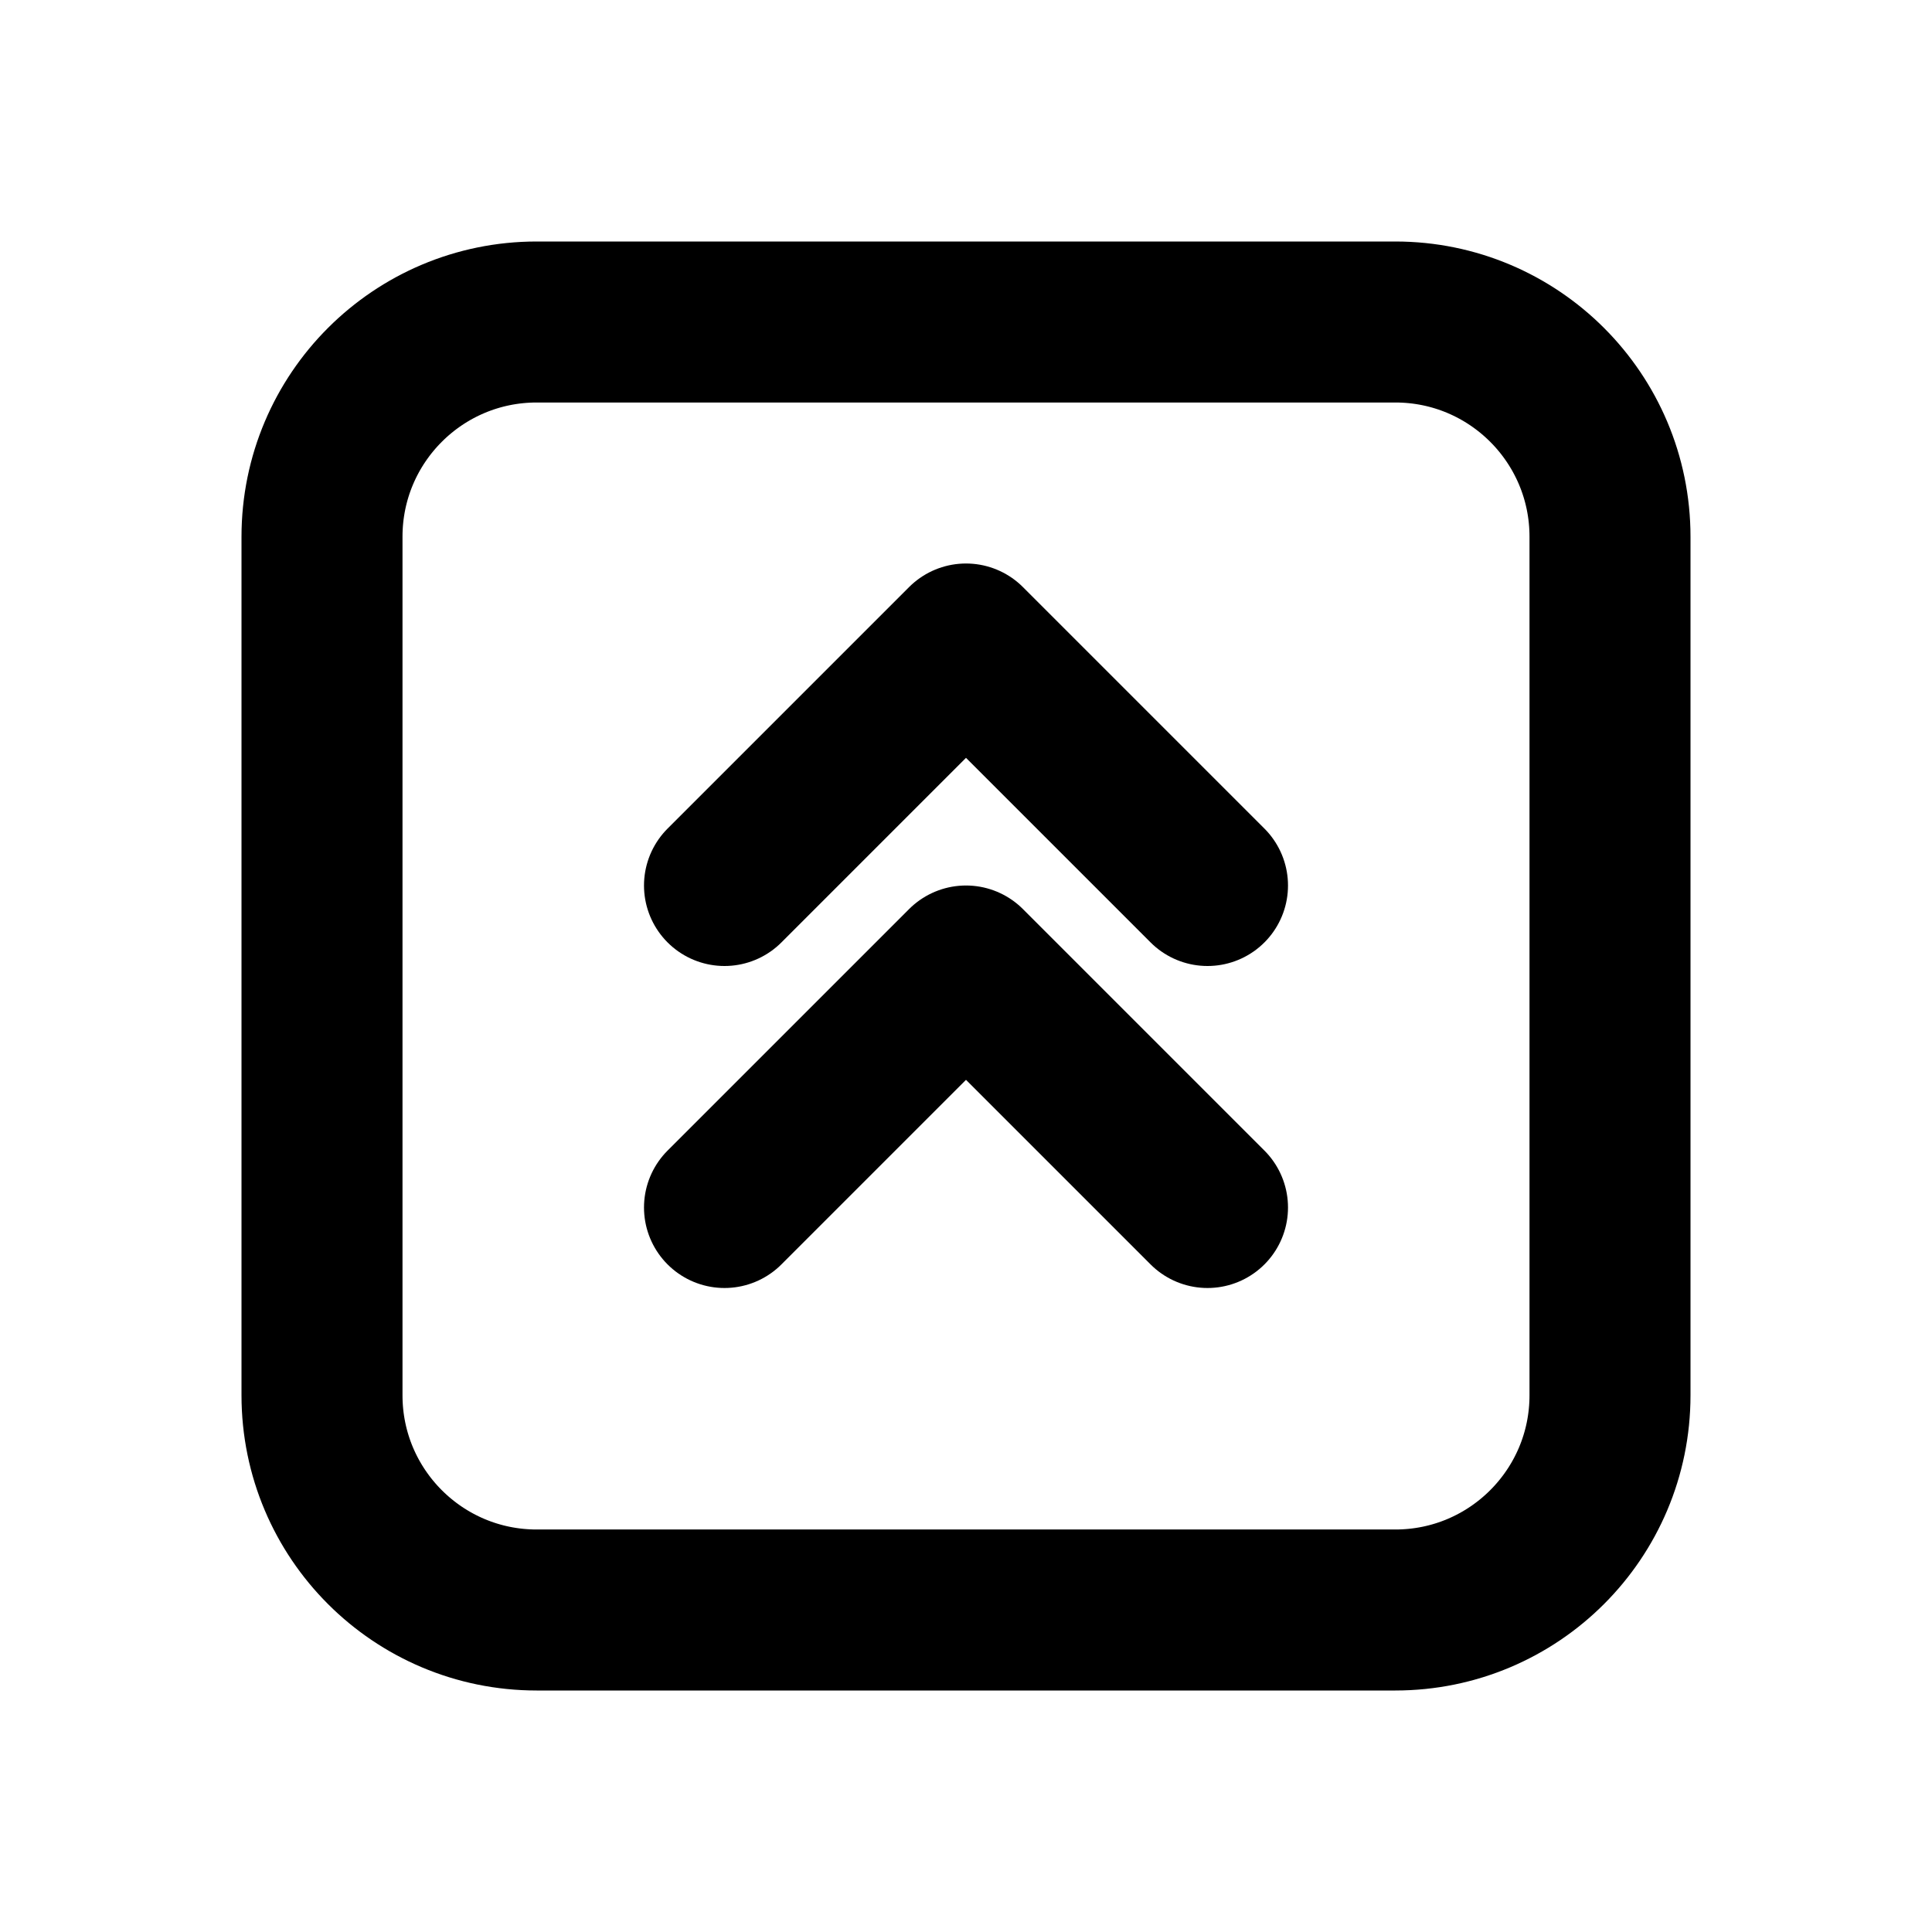
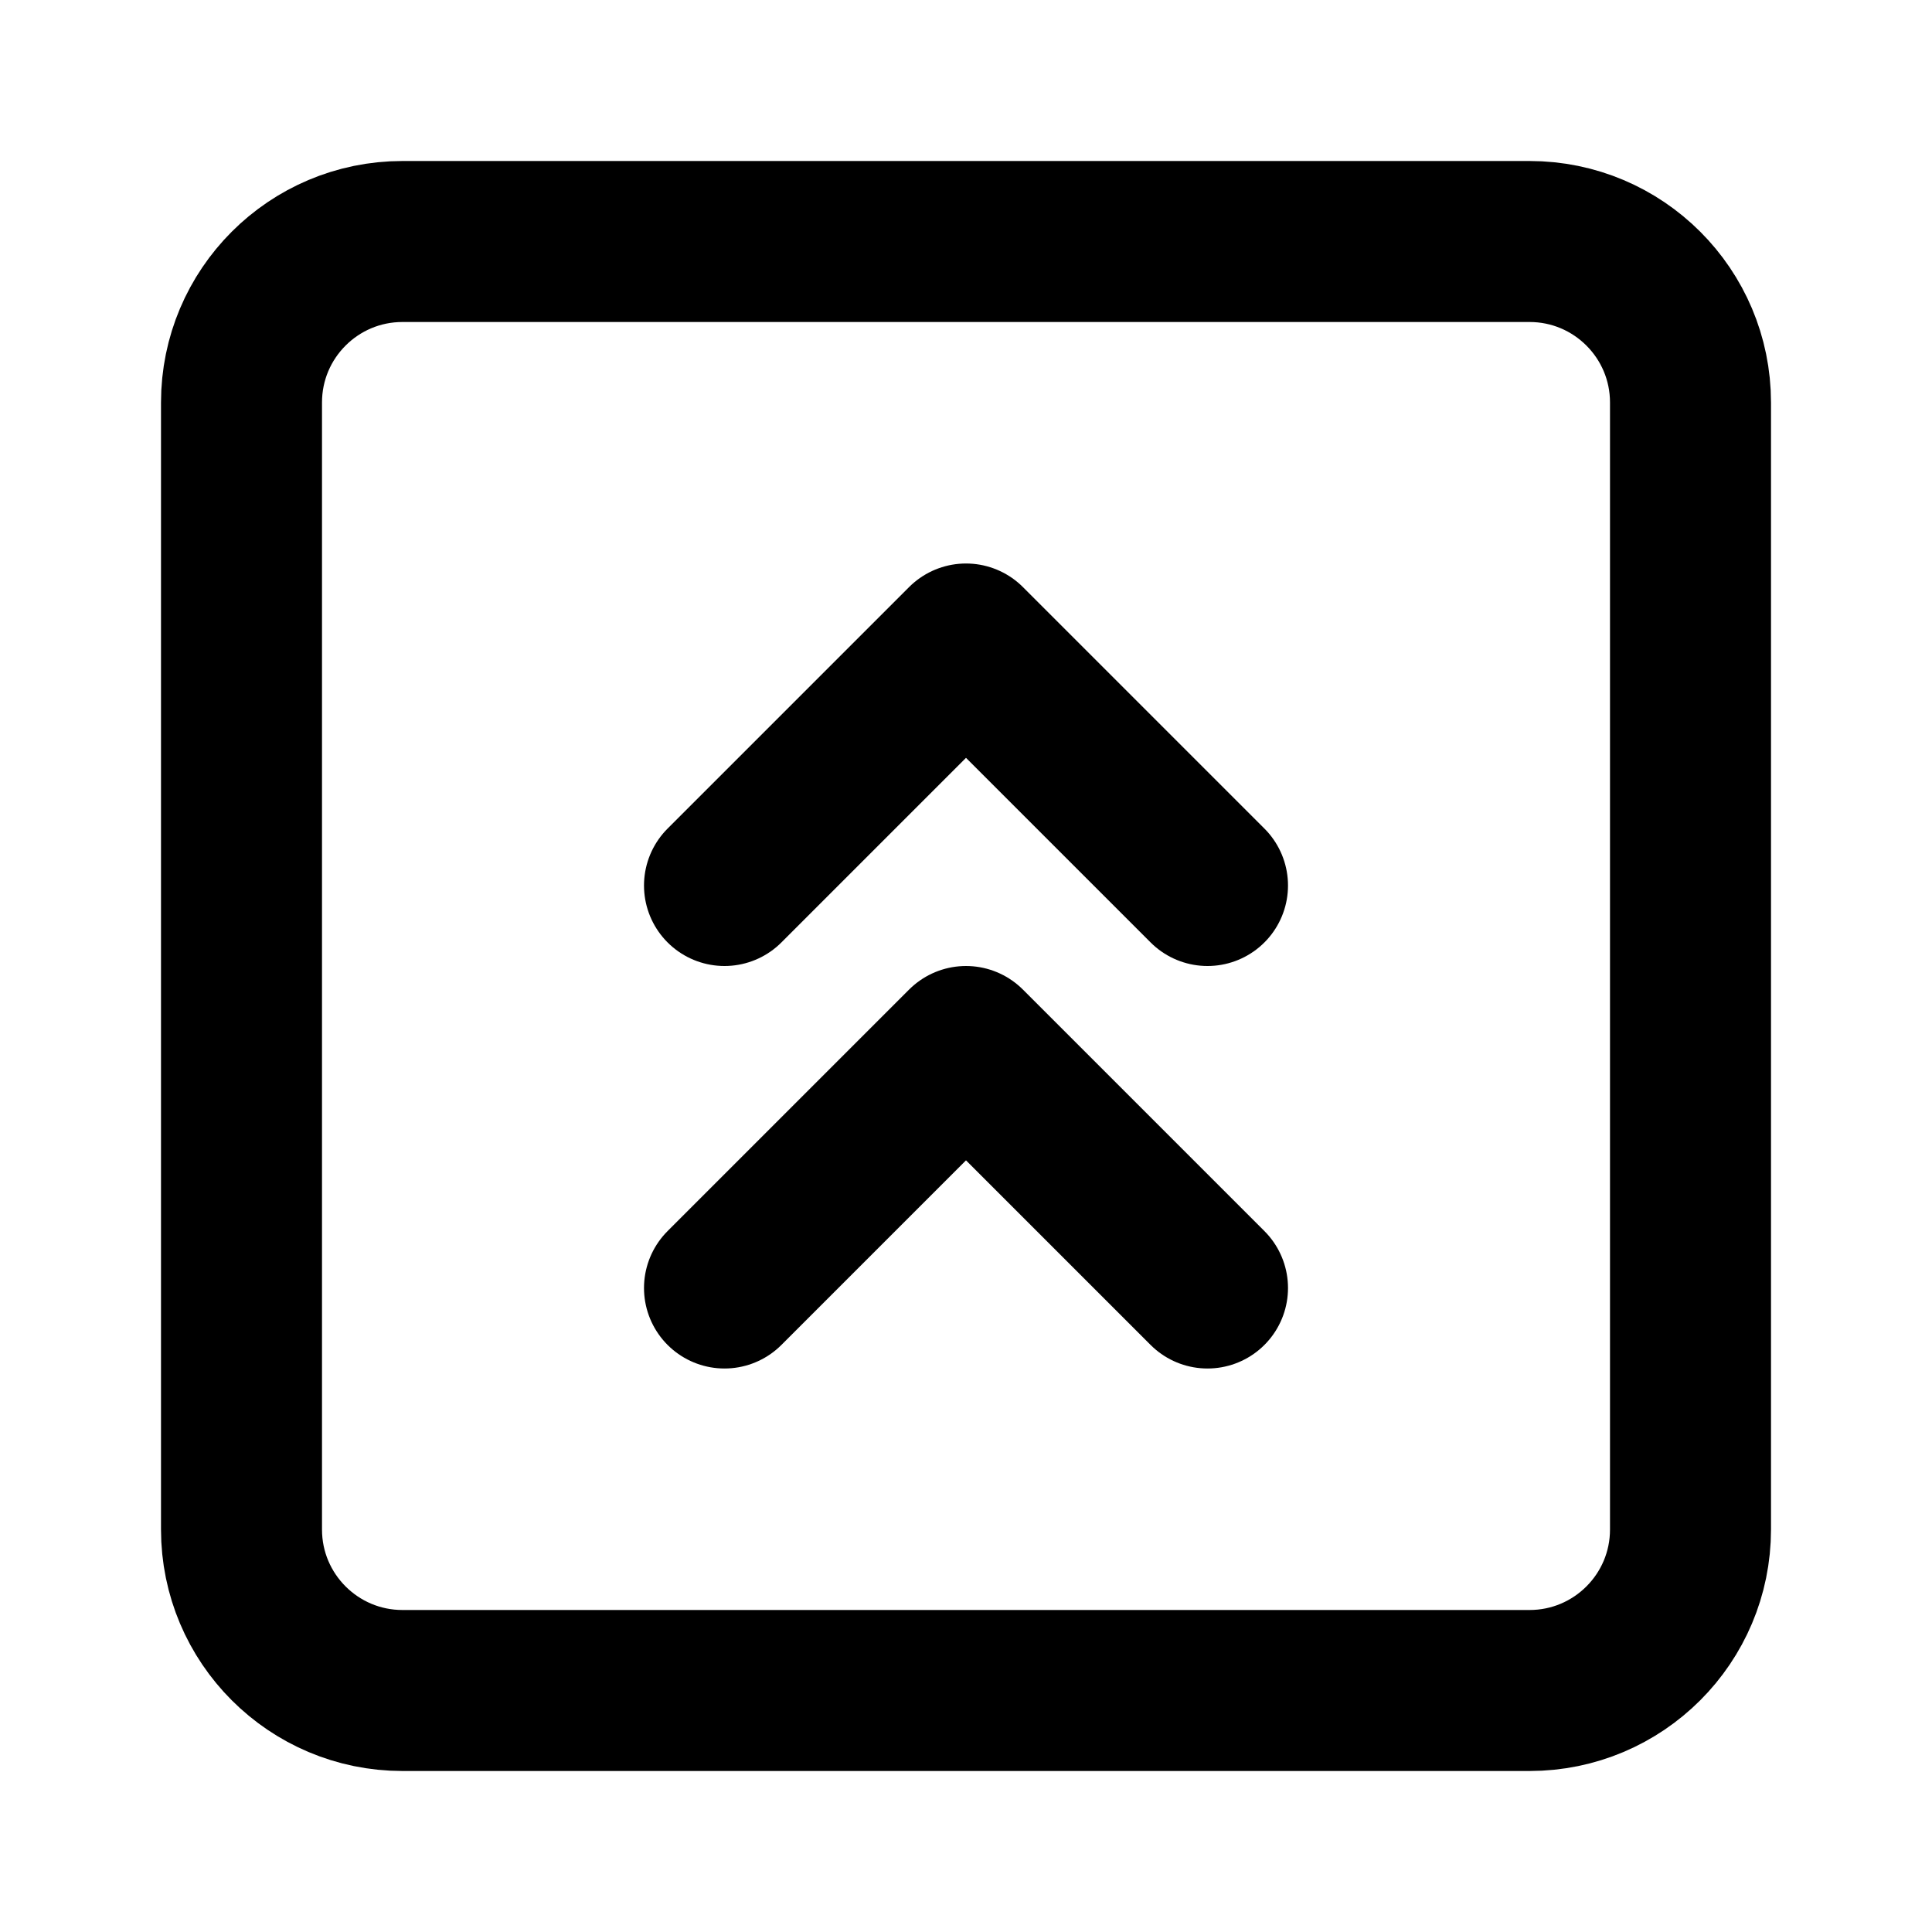
<svg xmlns="http://www.w3.org/2000/svg" width="24" height="24" viewBox="0 0 24 24" stroke-width="2" stroke="currentColor" fill="none" stroke-linecap="round" stroke-linejoin="round">
-   <path d="M9 15l3 -3l3 3" />
+   <path d="M9 16l3 -3l3 3" />
  <path d="M9 11l3 -3l3 3" />
-   <path d="M20 6.667v10.666a2.667 2.667 0 0 1 -2.667 2.667h-10.666a2.667 2.667 0 0 1 -2.667 -2.667v-10.666a2.667 2.667 0 0 1 2.667 -2.667h10.666a2.667 2.667 0 0 1 2.667 2.667z" />
+   <path d="M3 5a2 2 0 0 1 2 -2h14a2 2 0 0 1 2 2v14a2 2 0 0 1 -2 2h-14a2 2 0 0 1 -2 -2v-14z" />
</svg>
